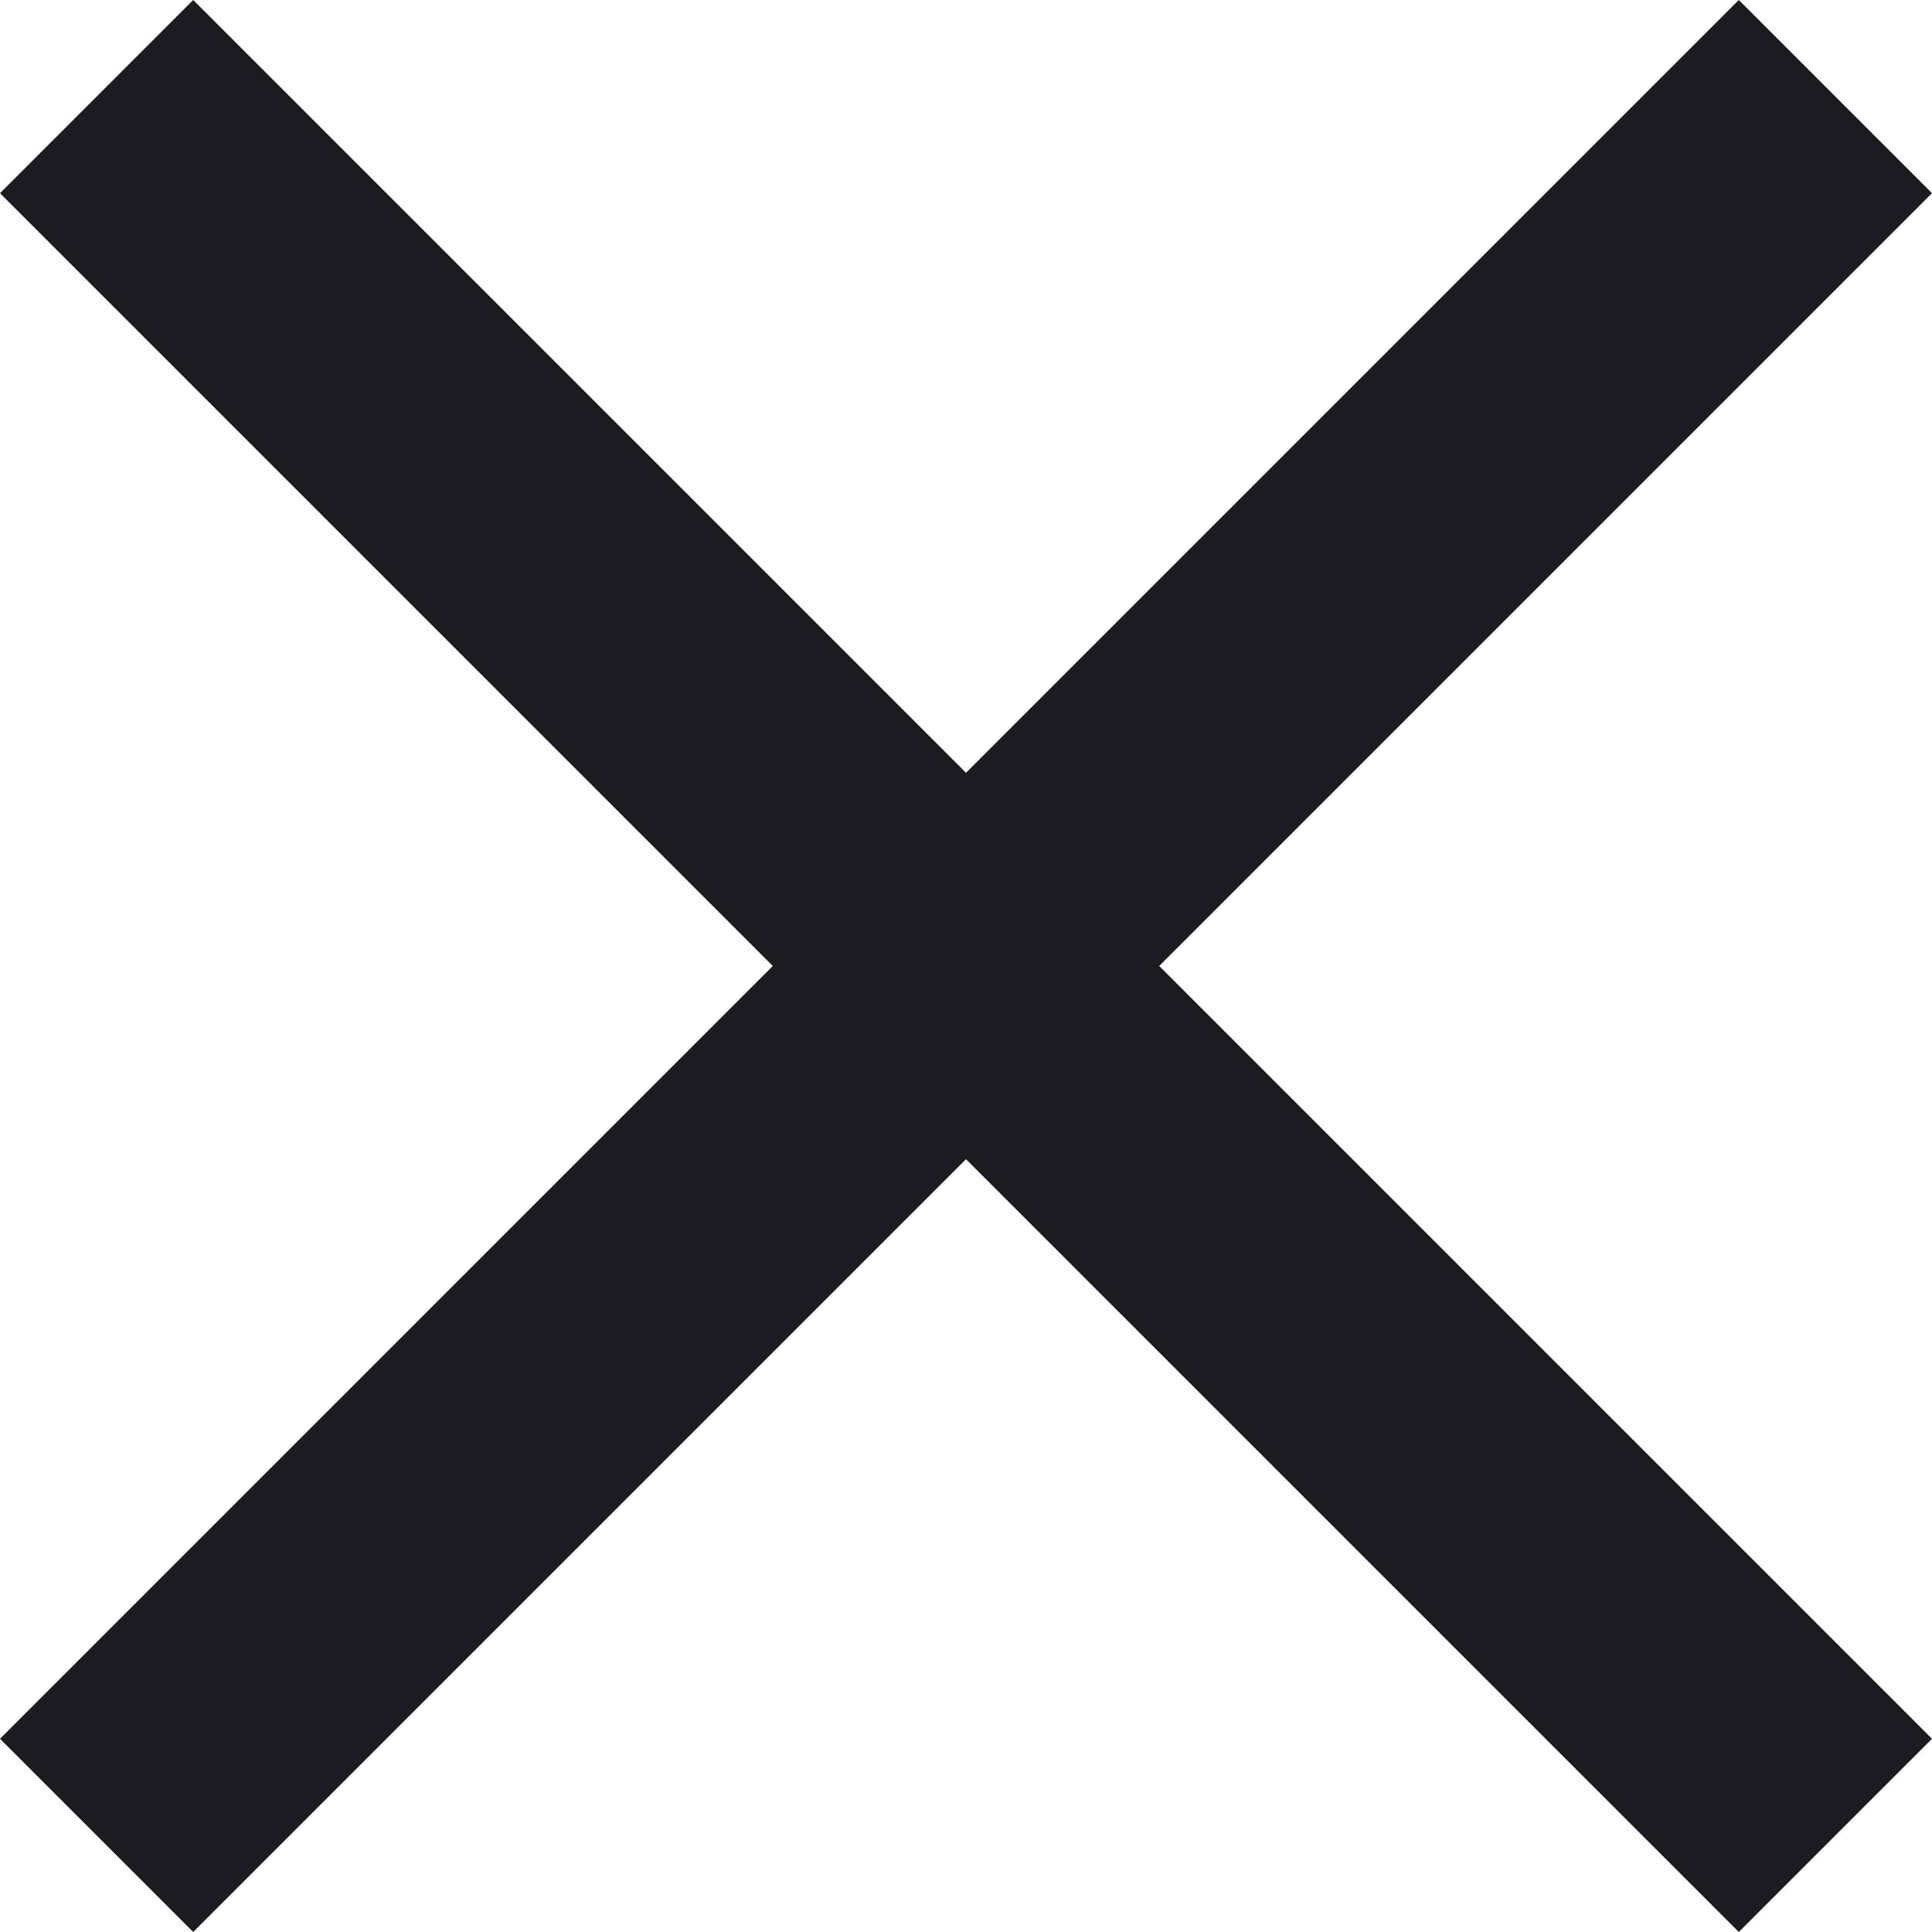
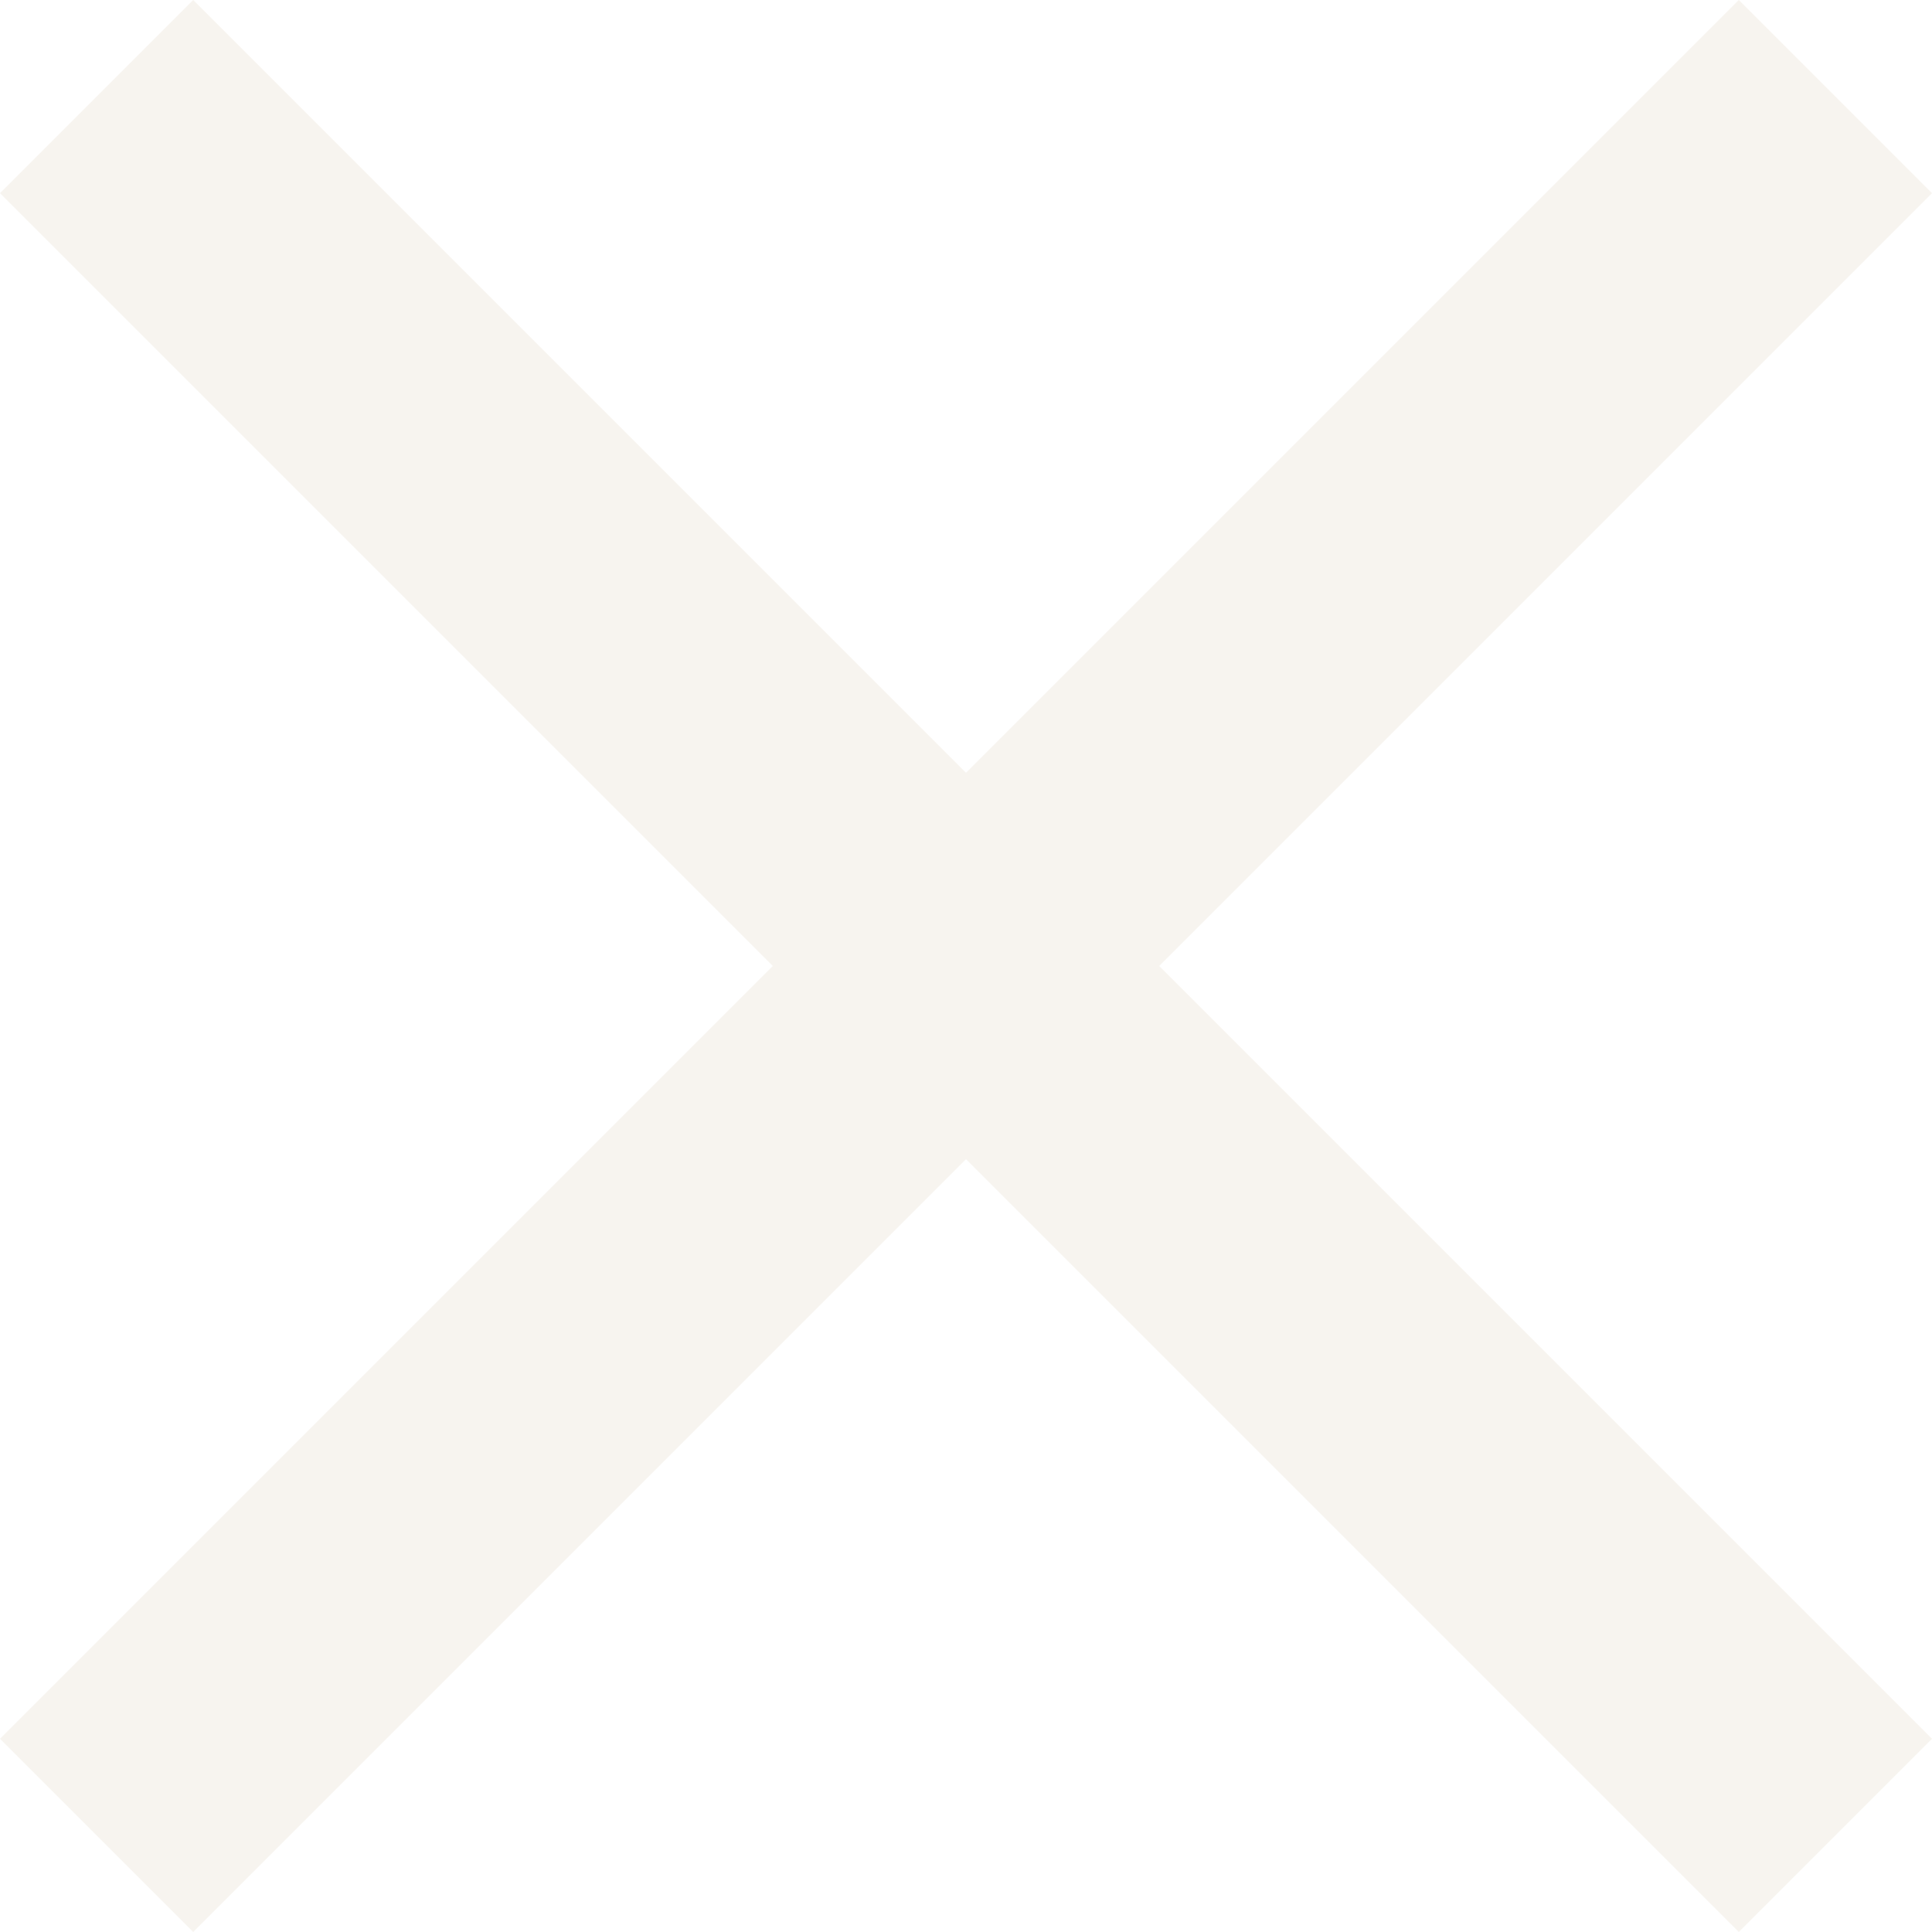
<svg xmlns="http://www.w3.org/2000/svg" width="14" height="14" viewBox="0 0 14 14" fill="none">
-   <path d="M1.4 14L0 12.6L5.6 7L0 1.4L1.4 0L7 5.6L12.6 0L14 1.4L8.4 7L14 12.6L12.6 14L7 8.4L1.4 14Z" fill="#1C1B1F" />
+   <path d="M1.4 14L0 12.6L5.6 7L0 1.4L1.4 0L7 5.6L12.6 0L14 1.4L8.4 7L14 12.6L12.6 14L7 8.4L1.4 14Z" fill="#F7F4EF" />
</svg>
